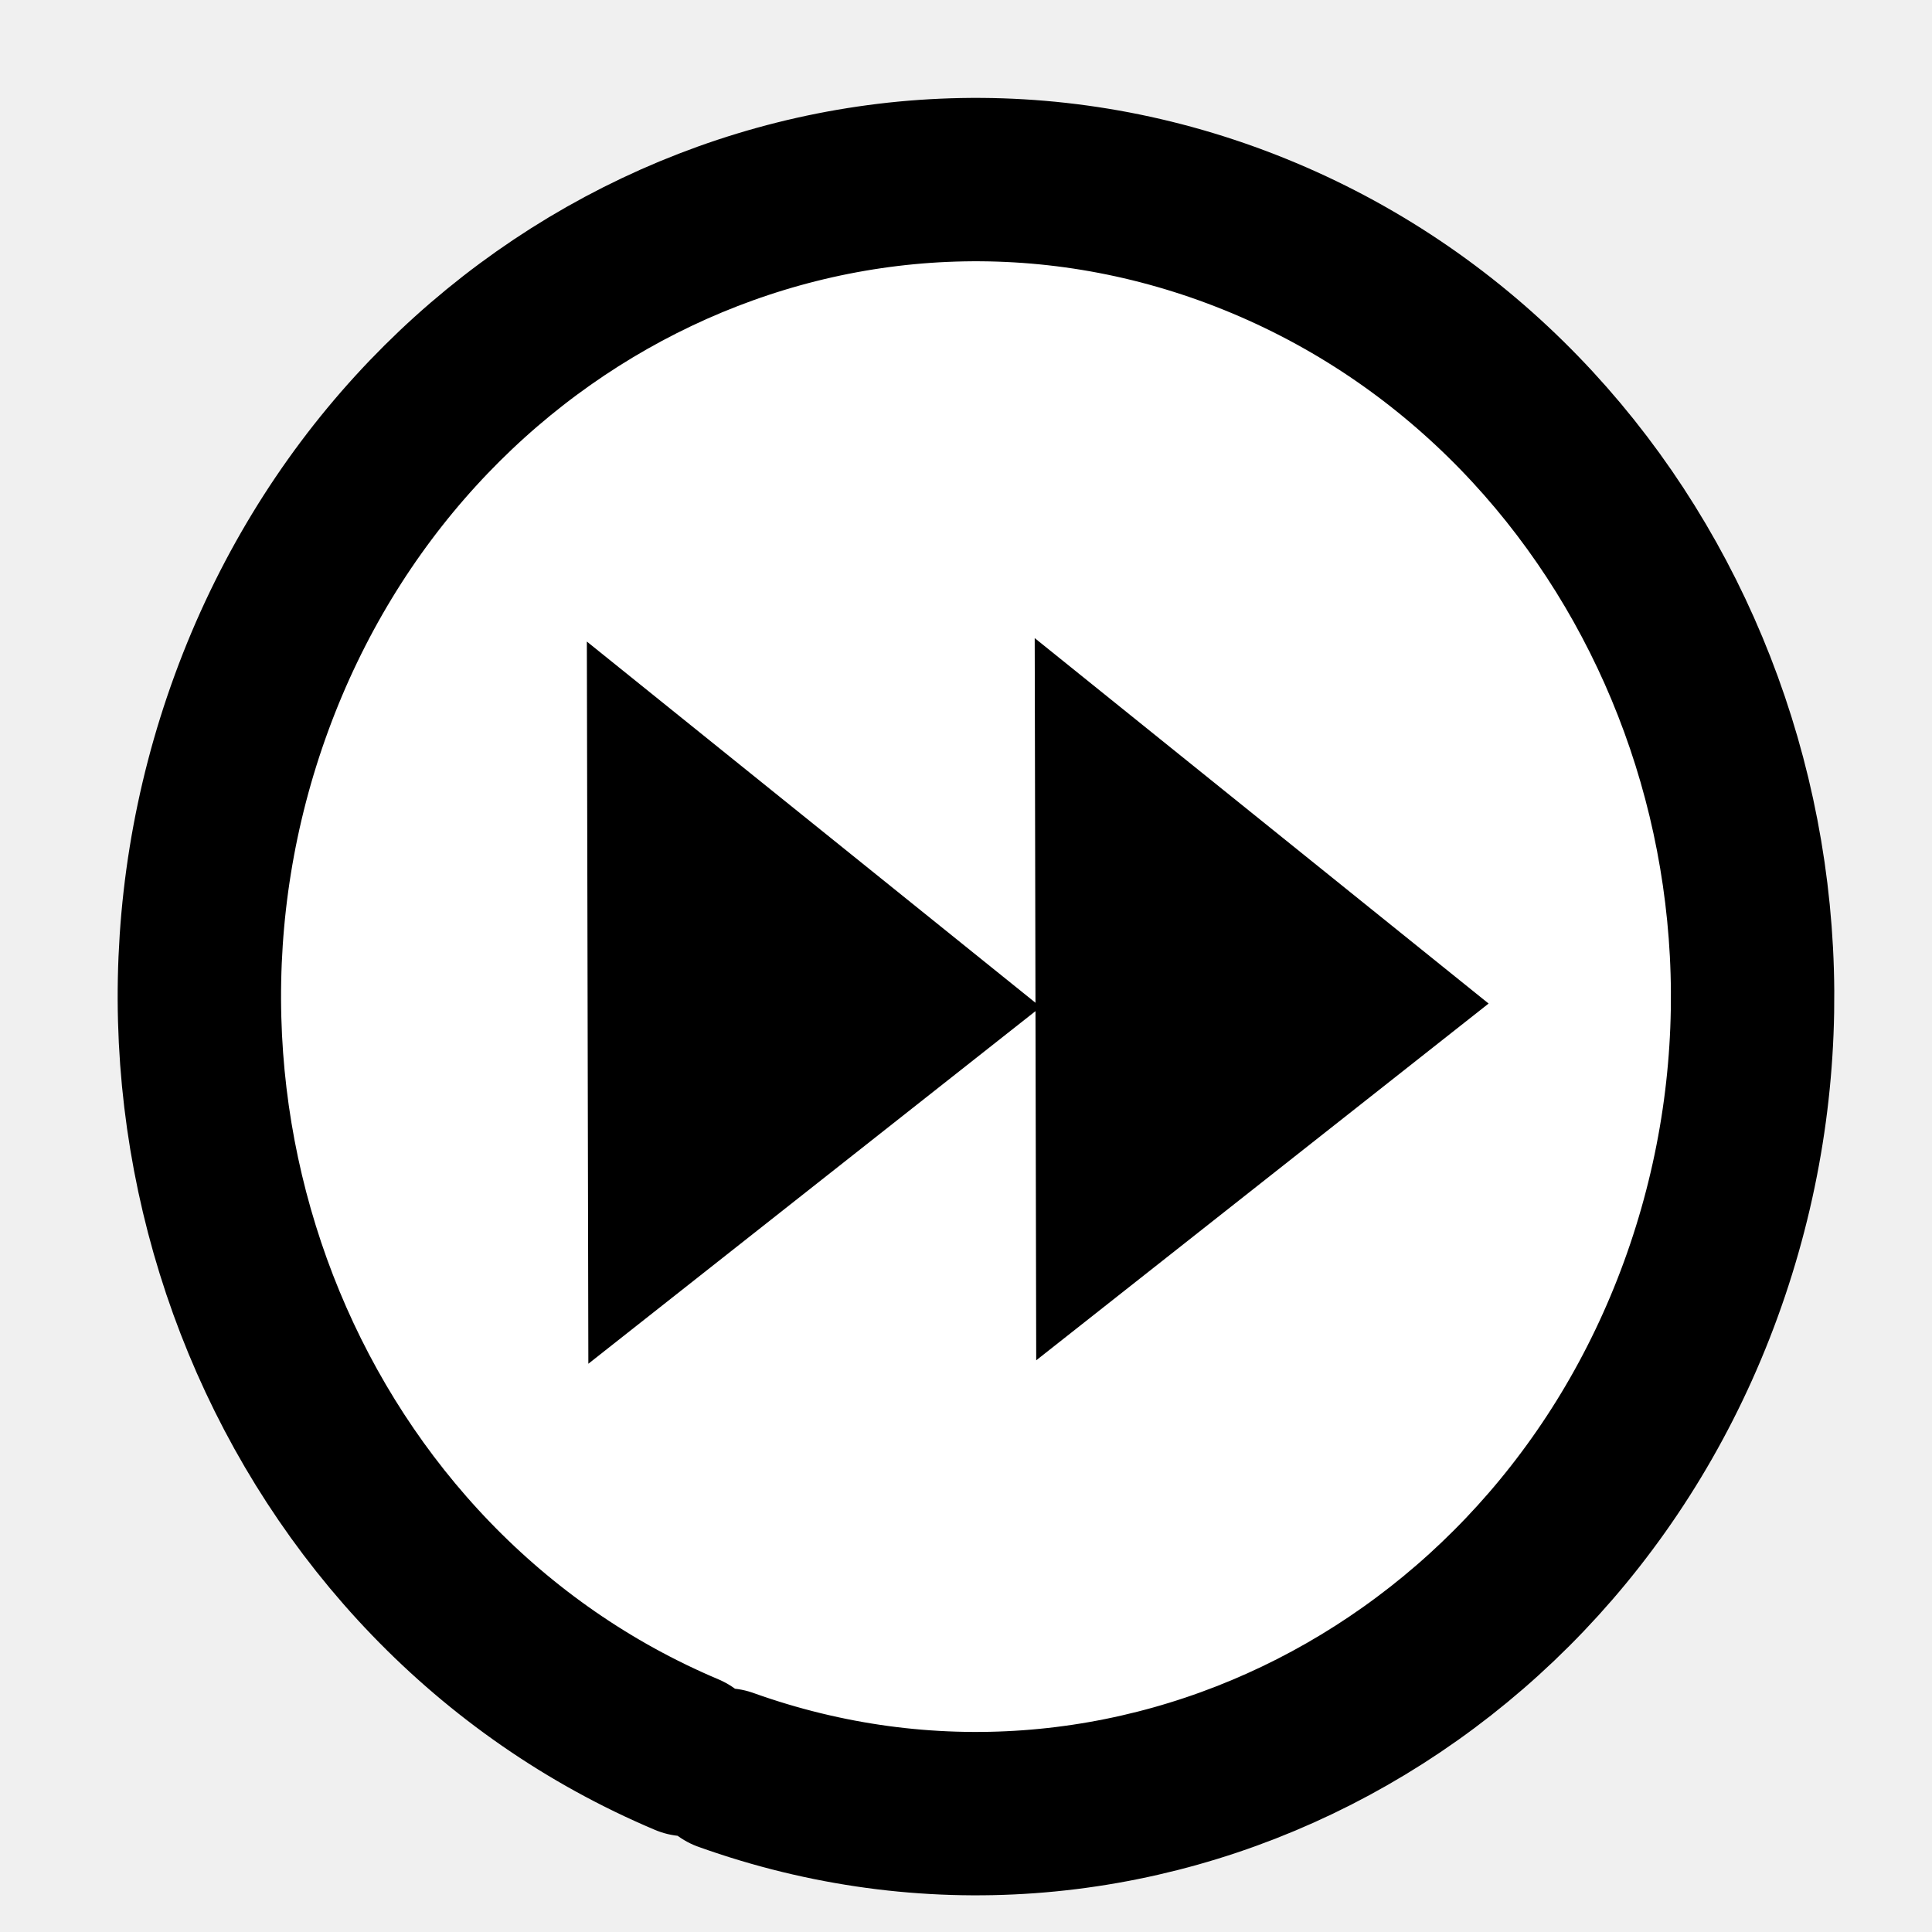
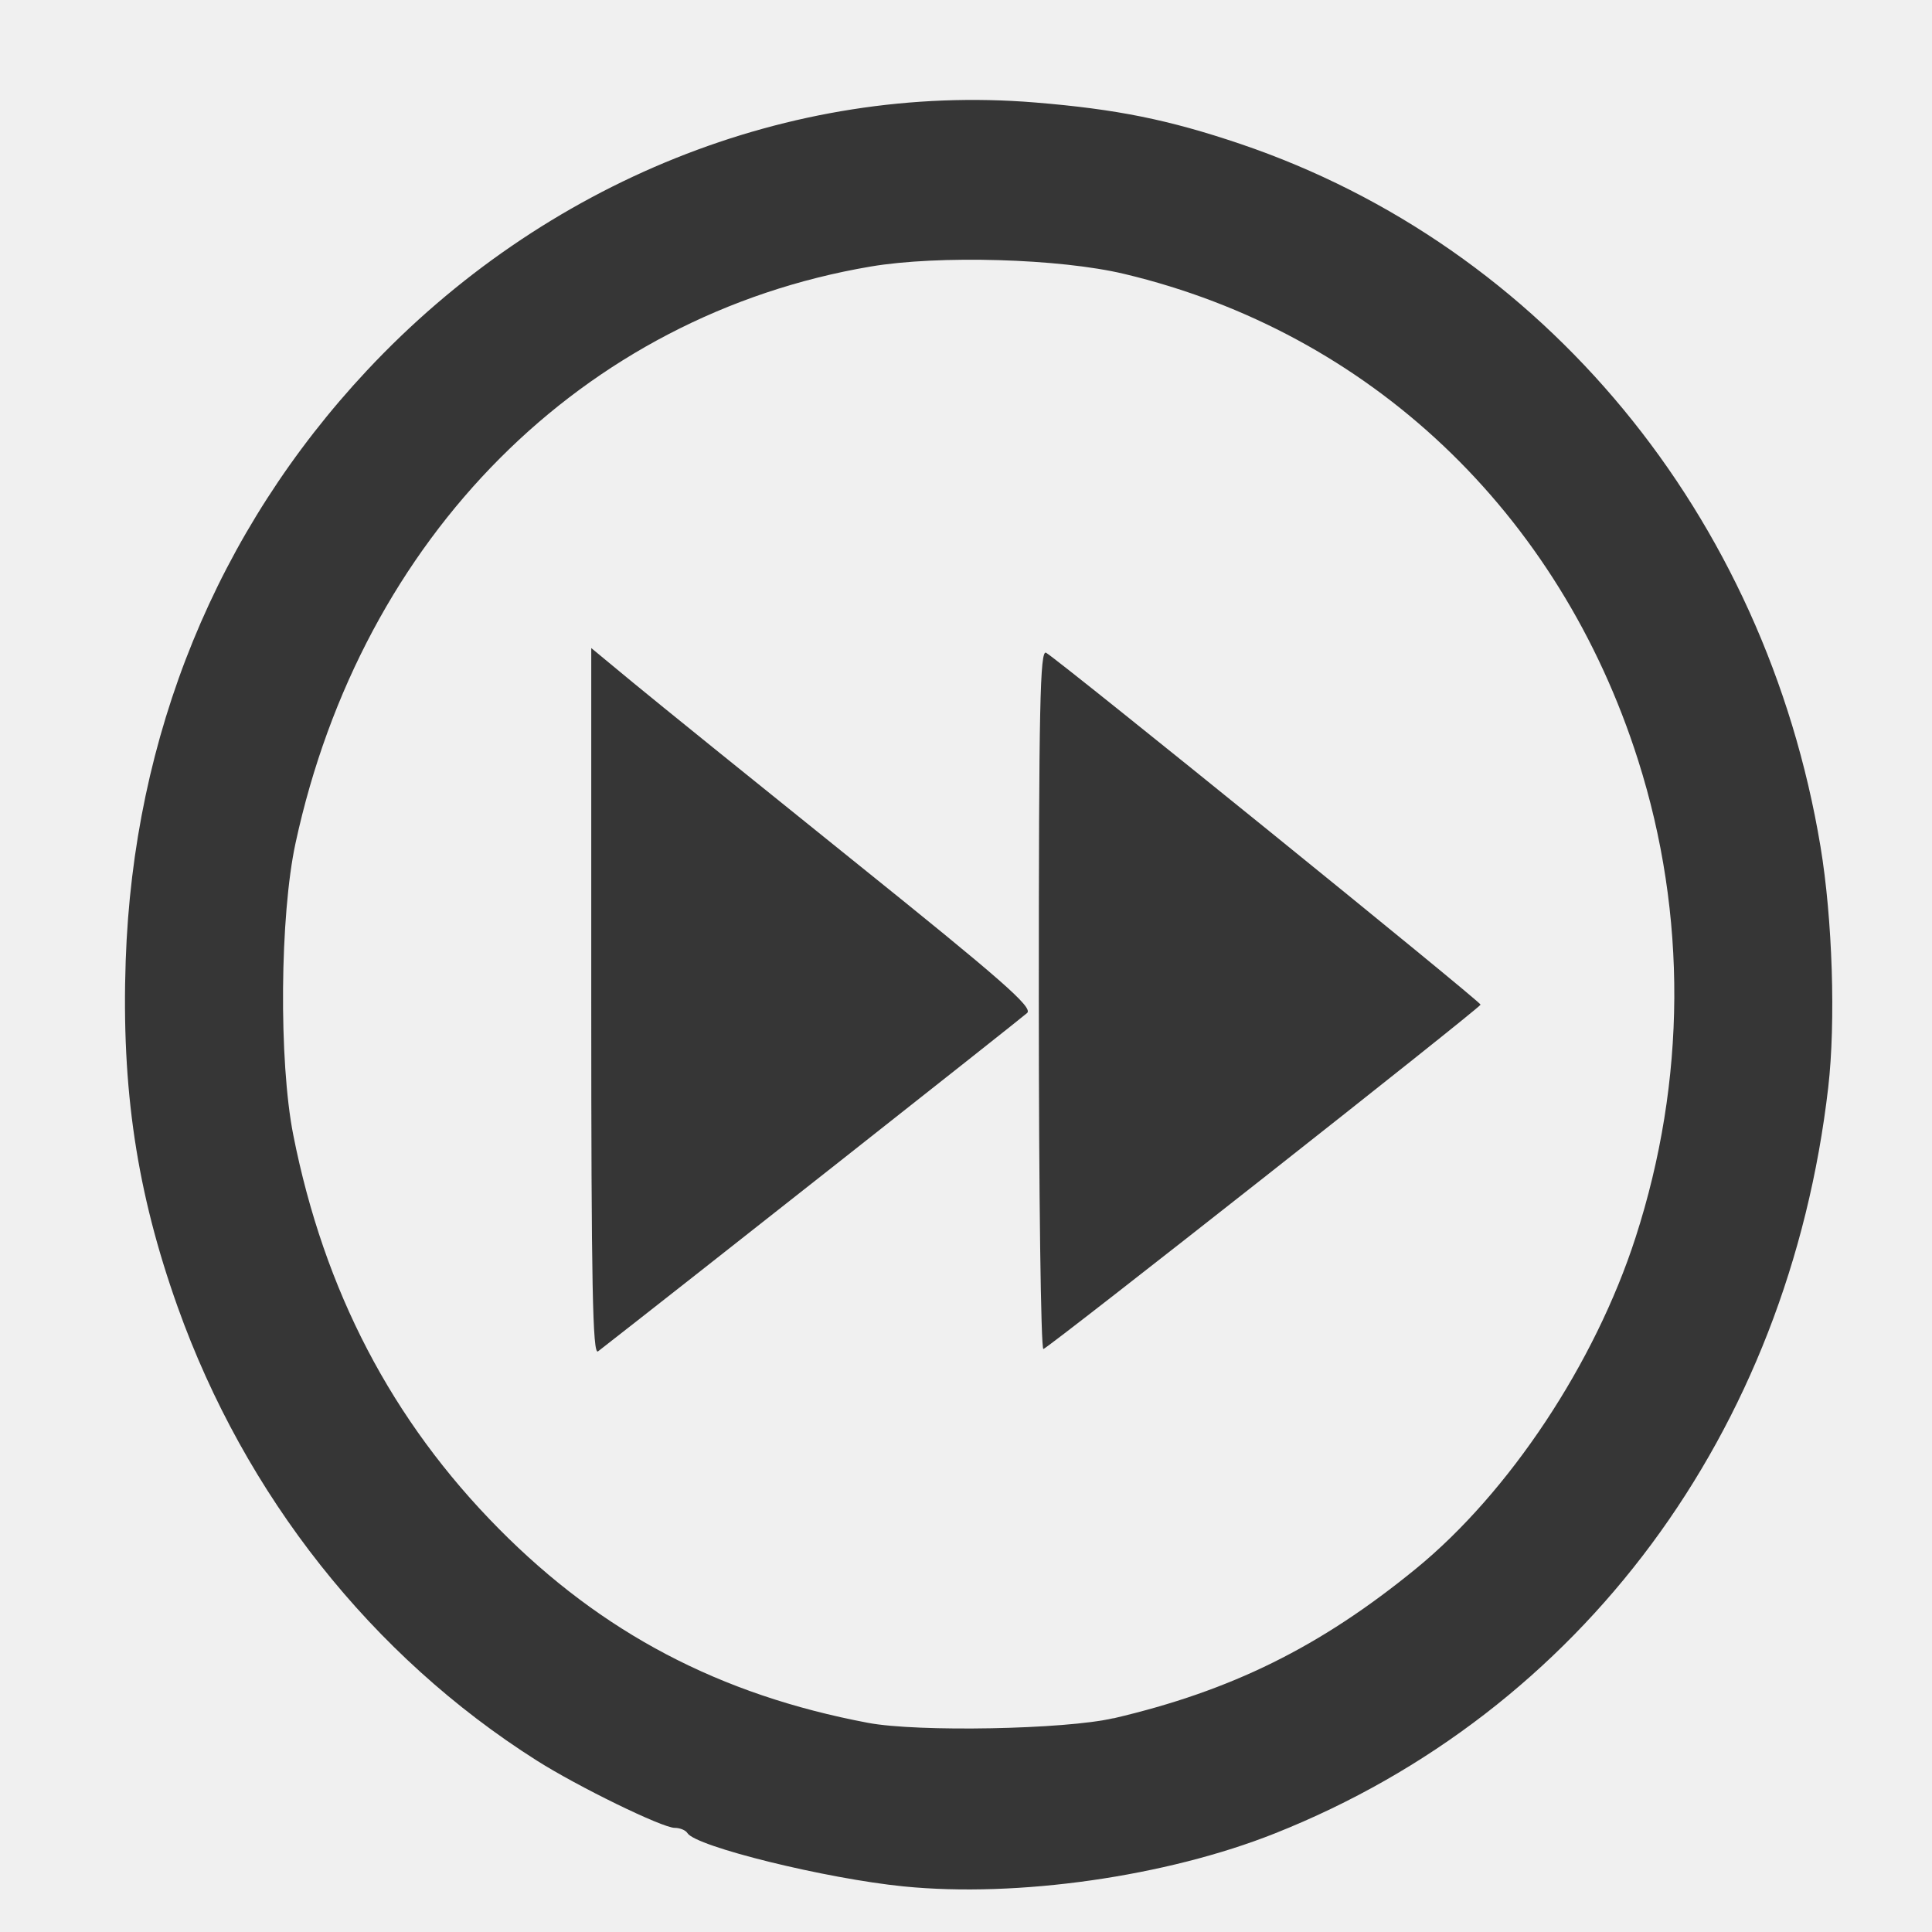
<svg xmlns="http://www.w3.org/2000/svg" width="32px" height="32px" id="svg2985" version="1.1">
  <defs id="defs2987">
    </defs>
  <g id="layer1">
-     <path style="color:#000000;fill:#ffffff;fill-opacity:1;fill-rule:evenodd;stroke:#000000;stroke-width:2.706;marker:none;visibility:visible;display:inline;overflow:visible;enable-background:accumulate;stroke-opacity:1;stroke-miterlimit:4;stroke-dasharray:none;stroke-linecap:round;stroke-linejoin:round" id="path2998" d="m 11.374,29.062 a 12.86,13.529 0 1 1 0.649,0.253" />
+     <path style="color:#000000;fill:#363636;fill-opacity:1;fill-rule:evenodd;stroke:none;stroke-width:5.606;marker:none;visibility:visible;display:inline;overflow:visible;enable-background:accumulate" d="m 14.968,31.245 c -1.291,-0.129 -3.444,-0.66 -3.582,-0.883 -0.029,-0.048 -0.124,-0.087 -0.211,-0.087 -0.205,0 -1.603,-0.682 -2.288,-1.117 C 6.159,27.428 4.059,24.774 2.942,21.645 2.266,19.749 2.009,18.041 2.082,15.911 2.21,12.174 3.593,8.792 6.079,6.135 9.005,3.008 13.095,1.367 17.139,1.697 c 1.356,0.111 2.213,0.284 3.403,0.686 5.024,1.701 8.698,6.149 9.611,11.638 0.199,1.196 0.254,2.903 0.128,3.992 -0.661,5.713 -4.093,10.339 -9.165,12.354 -1.799,0.715 -4.264,1.066 -6.147,0.878 l 0,0 z m 3.475,-2.784 c 1.955,-0.457 3.424,-1.183 5.01,-2.479 1.544,-1.262 2.964,-3.402 3.637,-5.485 0.841,-2.6 0.856,-5.344 0.043,-7.903 C 25.827,8.481 22.682,5.505 18.621,4.537 17.554,4.282 15.543,4.224 14.419,4.415 9.65,5.224 5.995,8.888 4.896,13.96 4.635,15.162 4.616,17.574 4.857,18.796 c 0.51,2.581 1.634,4.736 3.405,6.525 1.708,1.726 3.657,2.751 6.117,3.215 0.823,0.155 3.267,0.109 4.063,-0.077 z" id="path3782" />
+     <path style="color:#000000;fill:#363636;fill-opacity:1;fill-rule:evenodd;stroke:none;stroke-width:5.606;marker:none;visibility:visible;display:inline;overflow:visible;enable-background:accumulate" d="m 9.793,16.602 0,-5.868 0.692,0.572 c 0.381,0.315 2.032,1.649 3.67,2.966 2.446,1.966 2.956,2.413 2.858,2.506 -0.087,0.082 -5.887,4.656 -7.108,5.605 -0.089,0.069 -0.112,-1.1 -0.112,-5.781 z" id="path3784" />
+     <path style="color:#000000;fill:#363636;fill-opacity:1;fill-rule:evenodd;stroke:none;stroke-width:5.606;marker:none;visibility:visible;display:inline;overflow:visible;enable-background:accumulate" d="m 17.206,16.557 c 0,-4.871 0.02,-5.805 0.121,-5.745 0.237,0.14 7.202,5.78 7.196,5.828 -0.006,0.054 -7.119,5.657 -7.241,5.704 -0.042,0.016 -0.076,-2.588 -0.076,-5.787 z" id="path3786" />
  </g>
-   <g id="layer2">
-     <path style="fill:#000000;fill-rule:evenodd;stroke:none" d="m 9.72,10.626 0.025,11.962 7.493,-5.909 z" id="path3781" />
-     <path style="fill:#000000;fill-rule:evenodd;stroke:none" d="m 17.138,10.569 0.025,11.962 7.493,-5.909 z" id="path3781-1" />
-   </g>
+   <g id="layer2" />
</svg>
